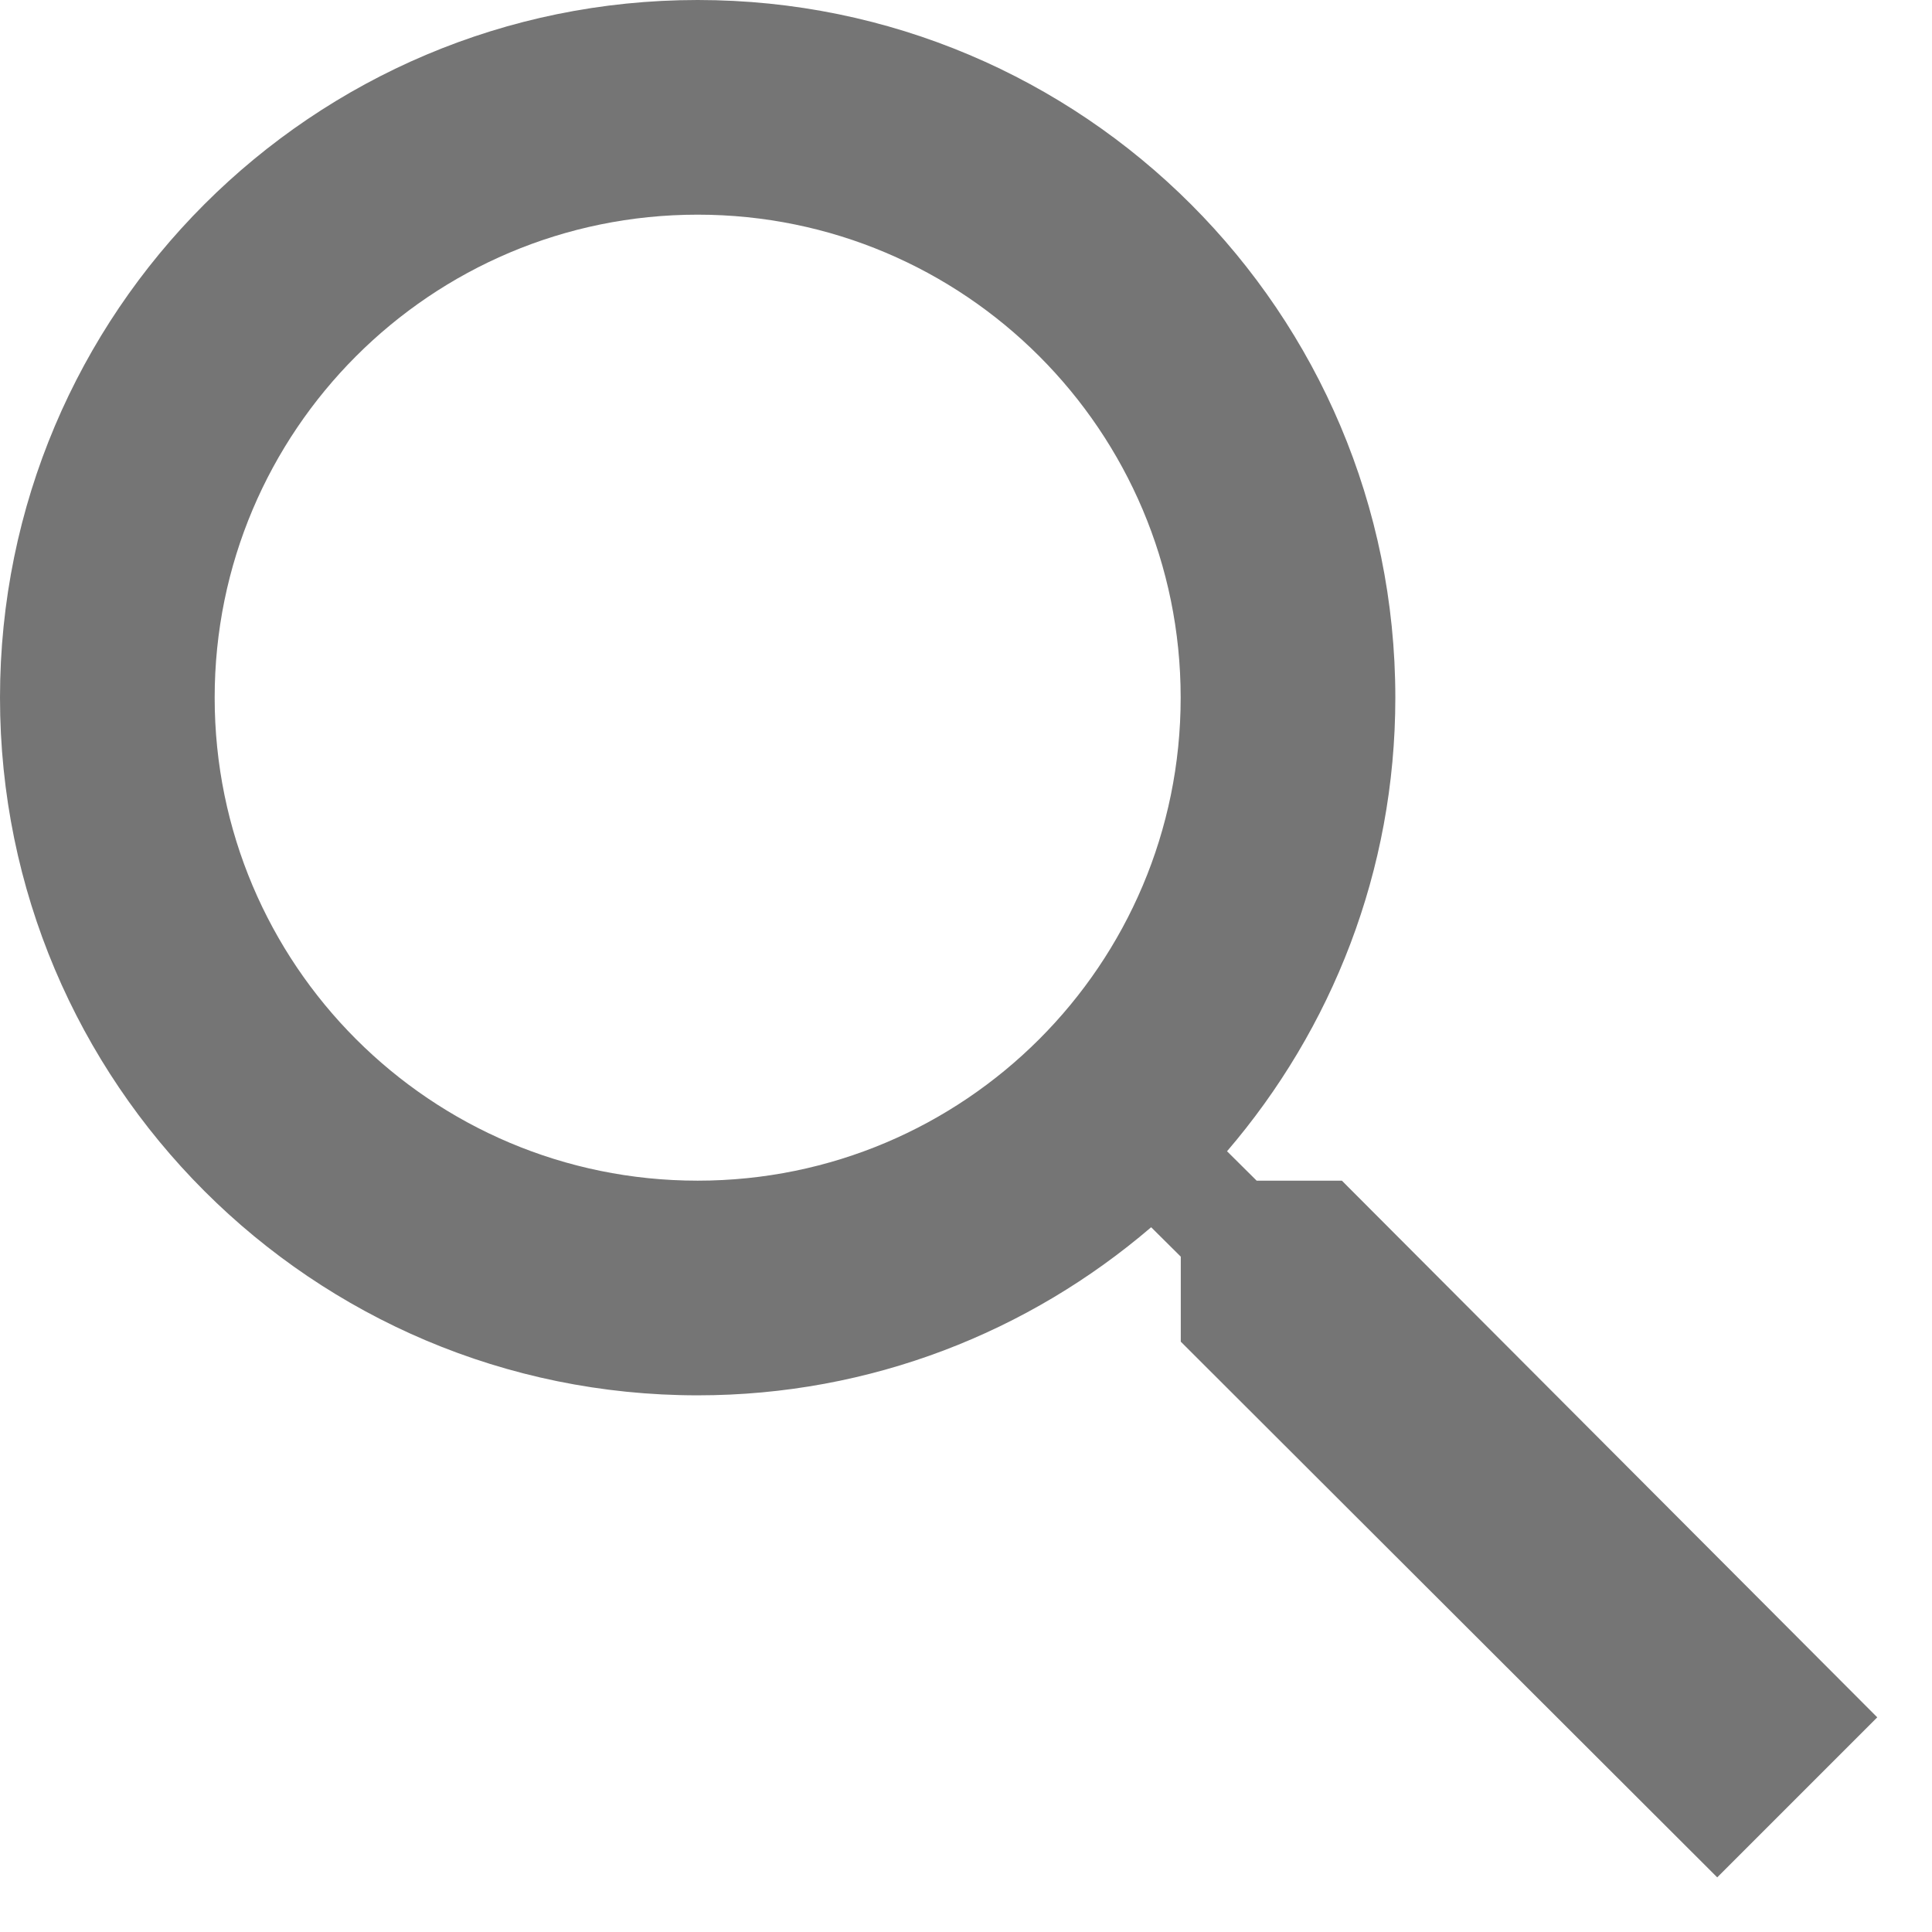
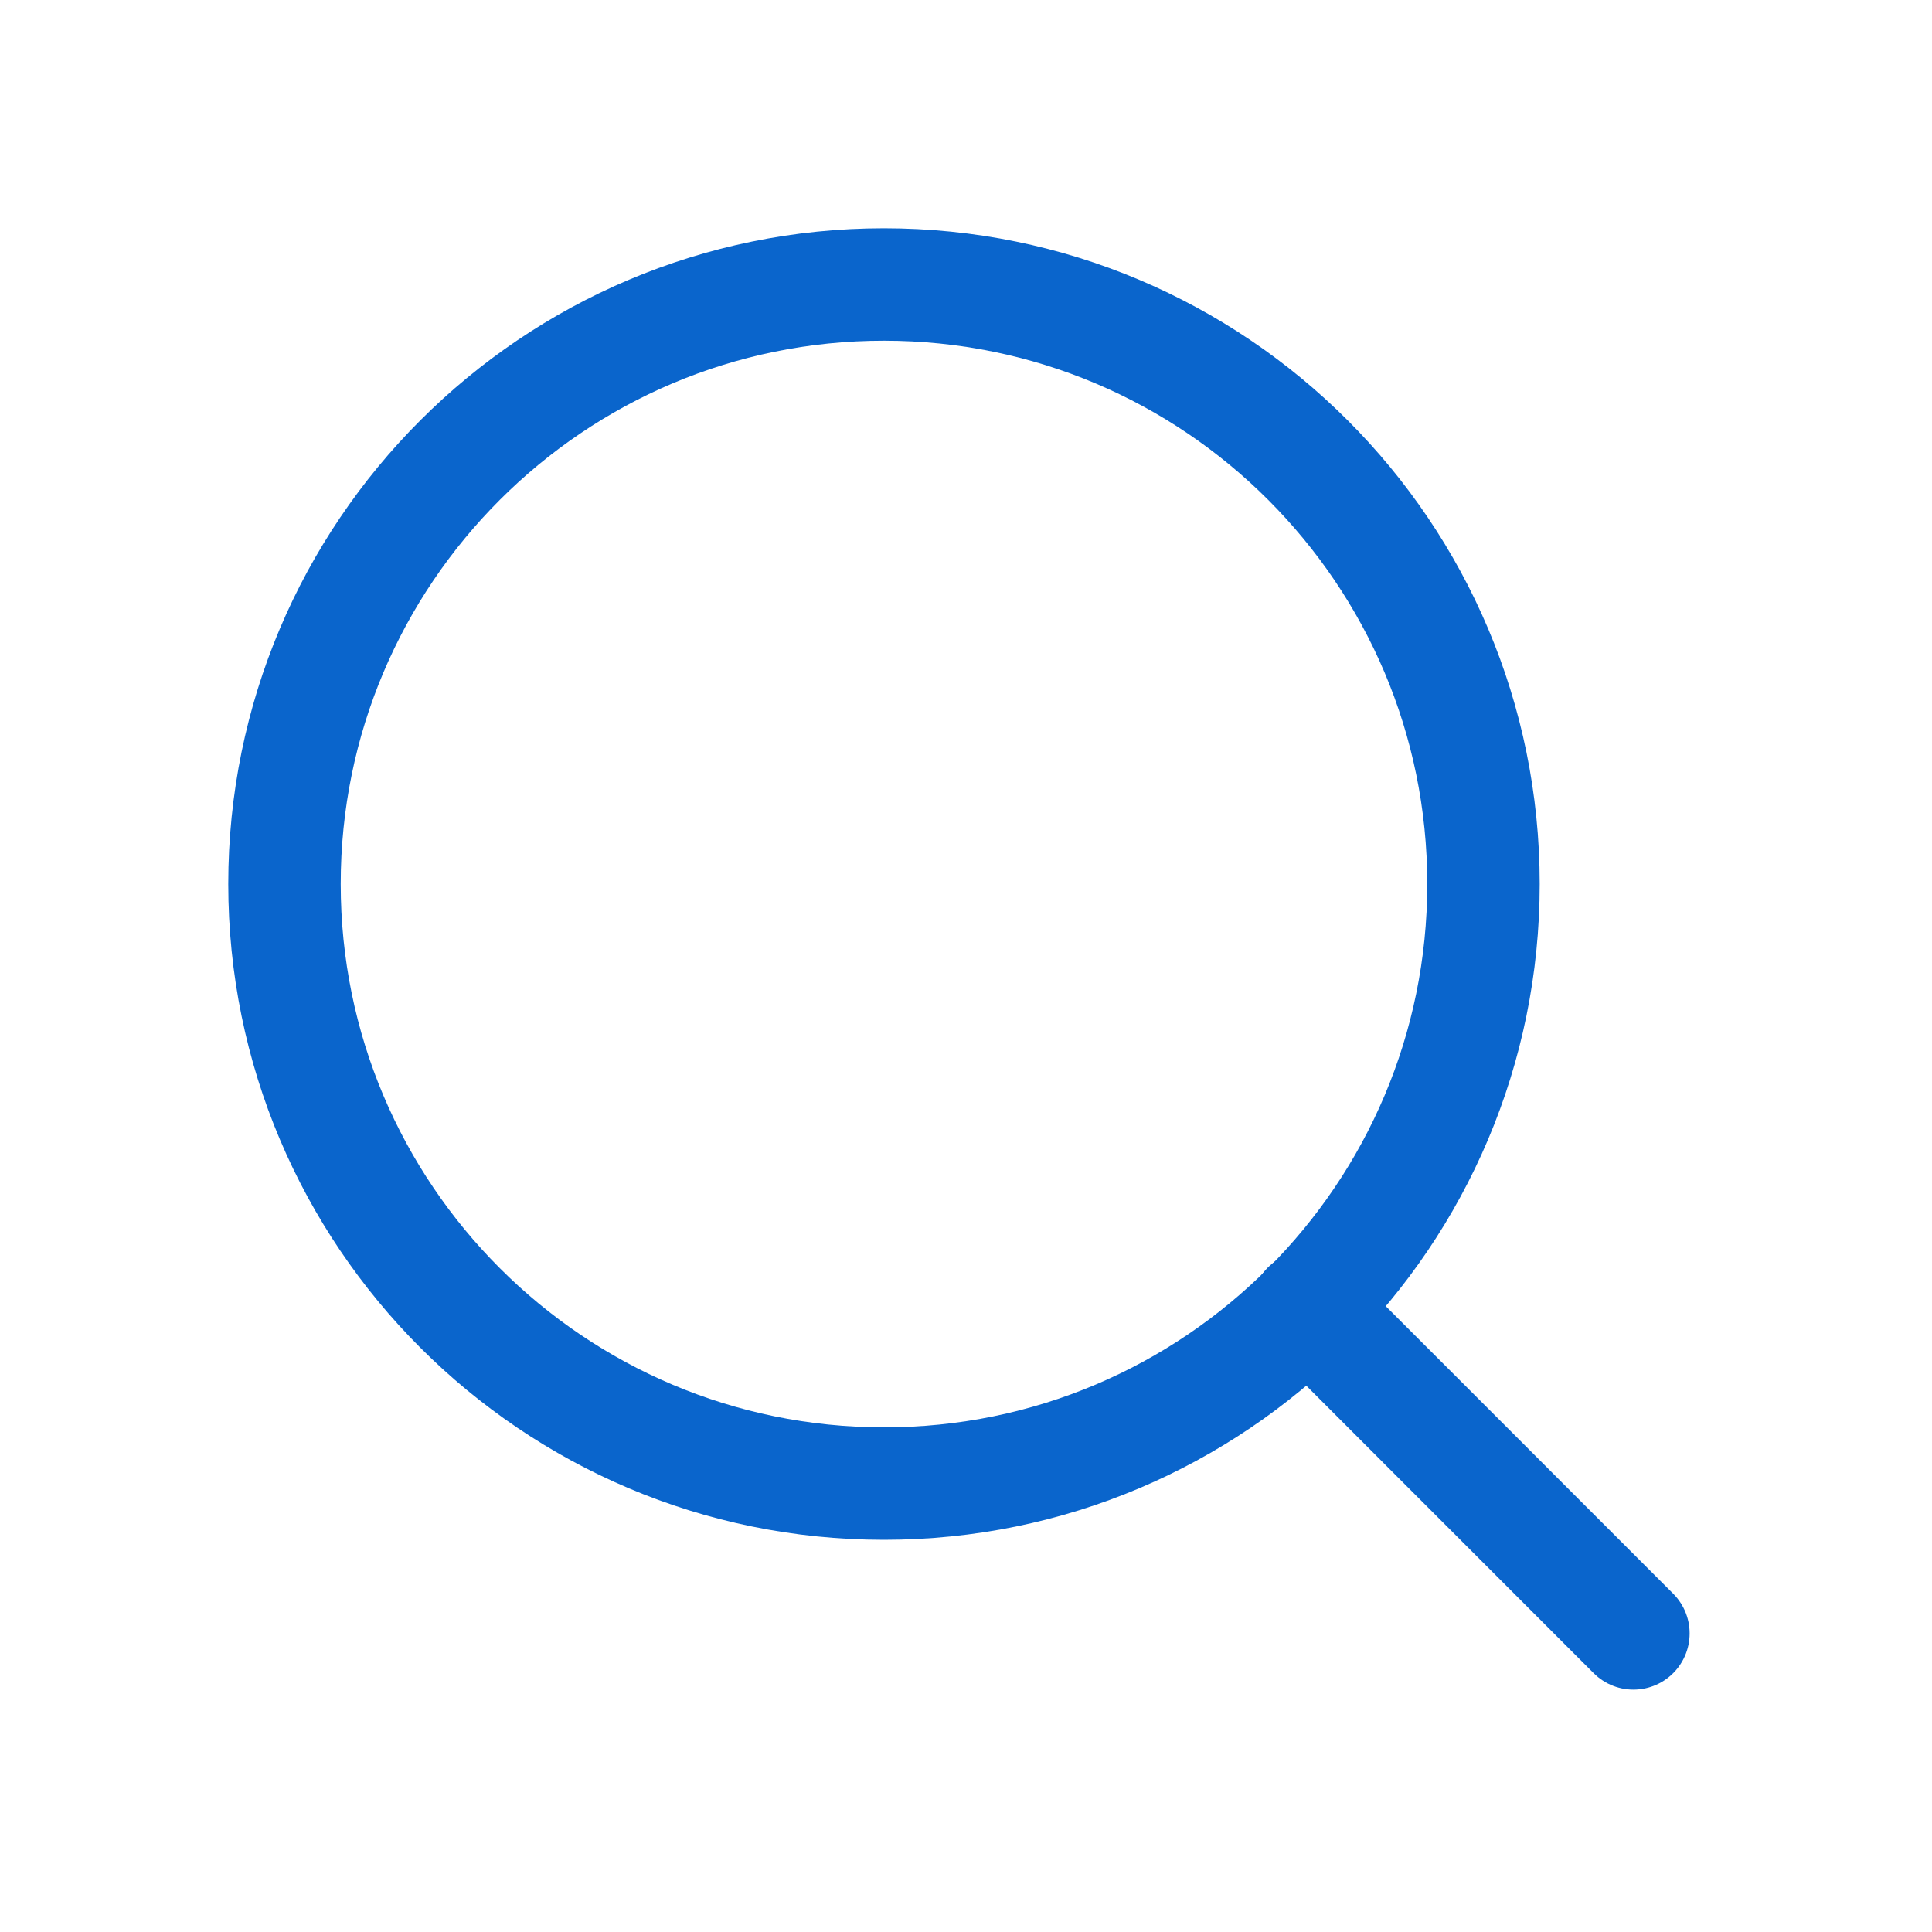
- <svg xmlns="http://www.w3.org/2000/svg" width="18" height="18" viewBox="0 0 18 18" fill="none">
-   <path opacity="0.54" fill-rule="evenodd" clip-rule="evenodd" d="M12.502 11H11.708L11.432 10.726C12.407 9.589 13 8.115 13 6.5C13 2.91 10.09 -1.90735e-06 6.5 -1.90735e-06C2.91 -1.90735e-06 0 2.91 0 6.5C0 10.09 2.91 13 6.5 13C8.115 13 9.588 12.408 10.725 11.434L11.001 11.708V12.5L15.999 17.491L17.49 16L12.502 11ZM6.5 11C4.014 11 2 8.986 2 6.5C2 4.015 4.014 2 6.5 2C8.985 2 11 4.015 11 6.5C11 8.986 8.985 11 6.5 11Z" fill="black" />
+ <svg xmlns="http://www.w3.org/2000/svg" width="20" height="20" viewBox="0 0 20 20" fill="none">
+   <path d="M9.151 15.358C12.579 15.358 15.357 12.579 15.357 9.151C15.357 5.724 12.579 2.945 9.151 2.945C5.724 2.945 2.945 5.724 2.945 9.151C2.945 12.579 5.724 15.358 9.151 15.358Z" stroke="#0A65CC" stroke-width="1.164" stroke-linecap="round" stroke-linejoin="round" />
+   <path d="M16.909 16.909L13.535 13.534" stroke="#0A65CC" stroke-width="1.164" stroke-linecap="round" stroke-linejoin="round" />
</svg>
